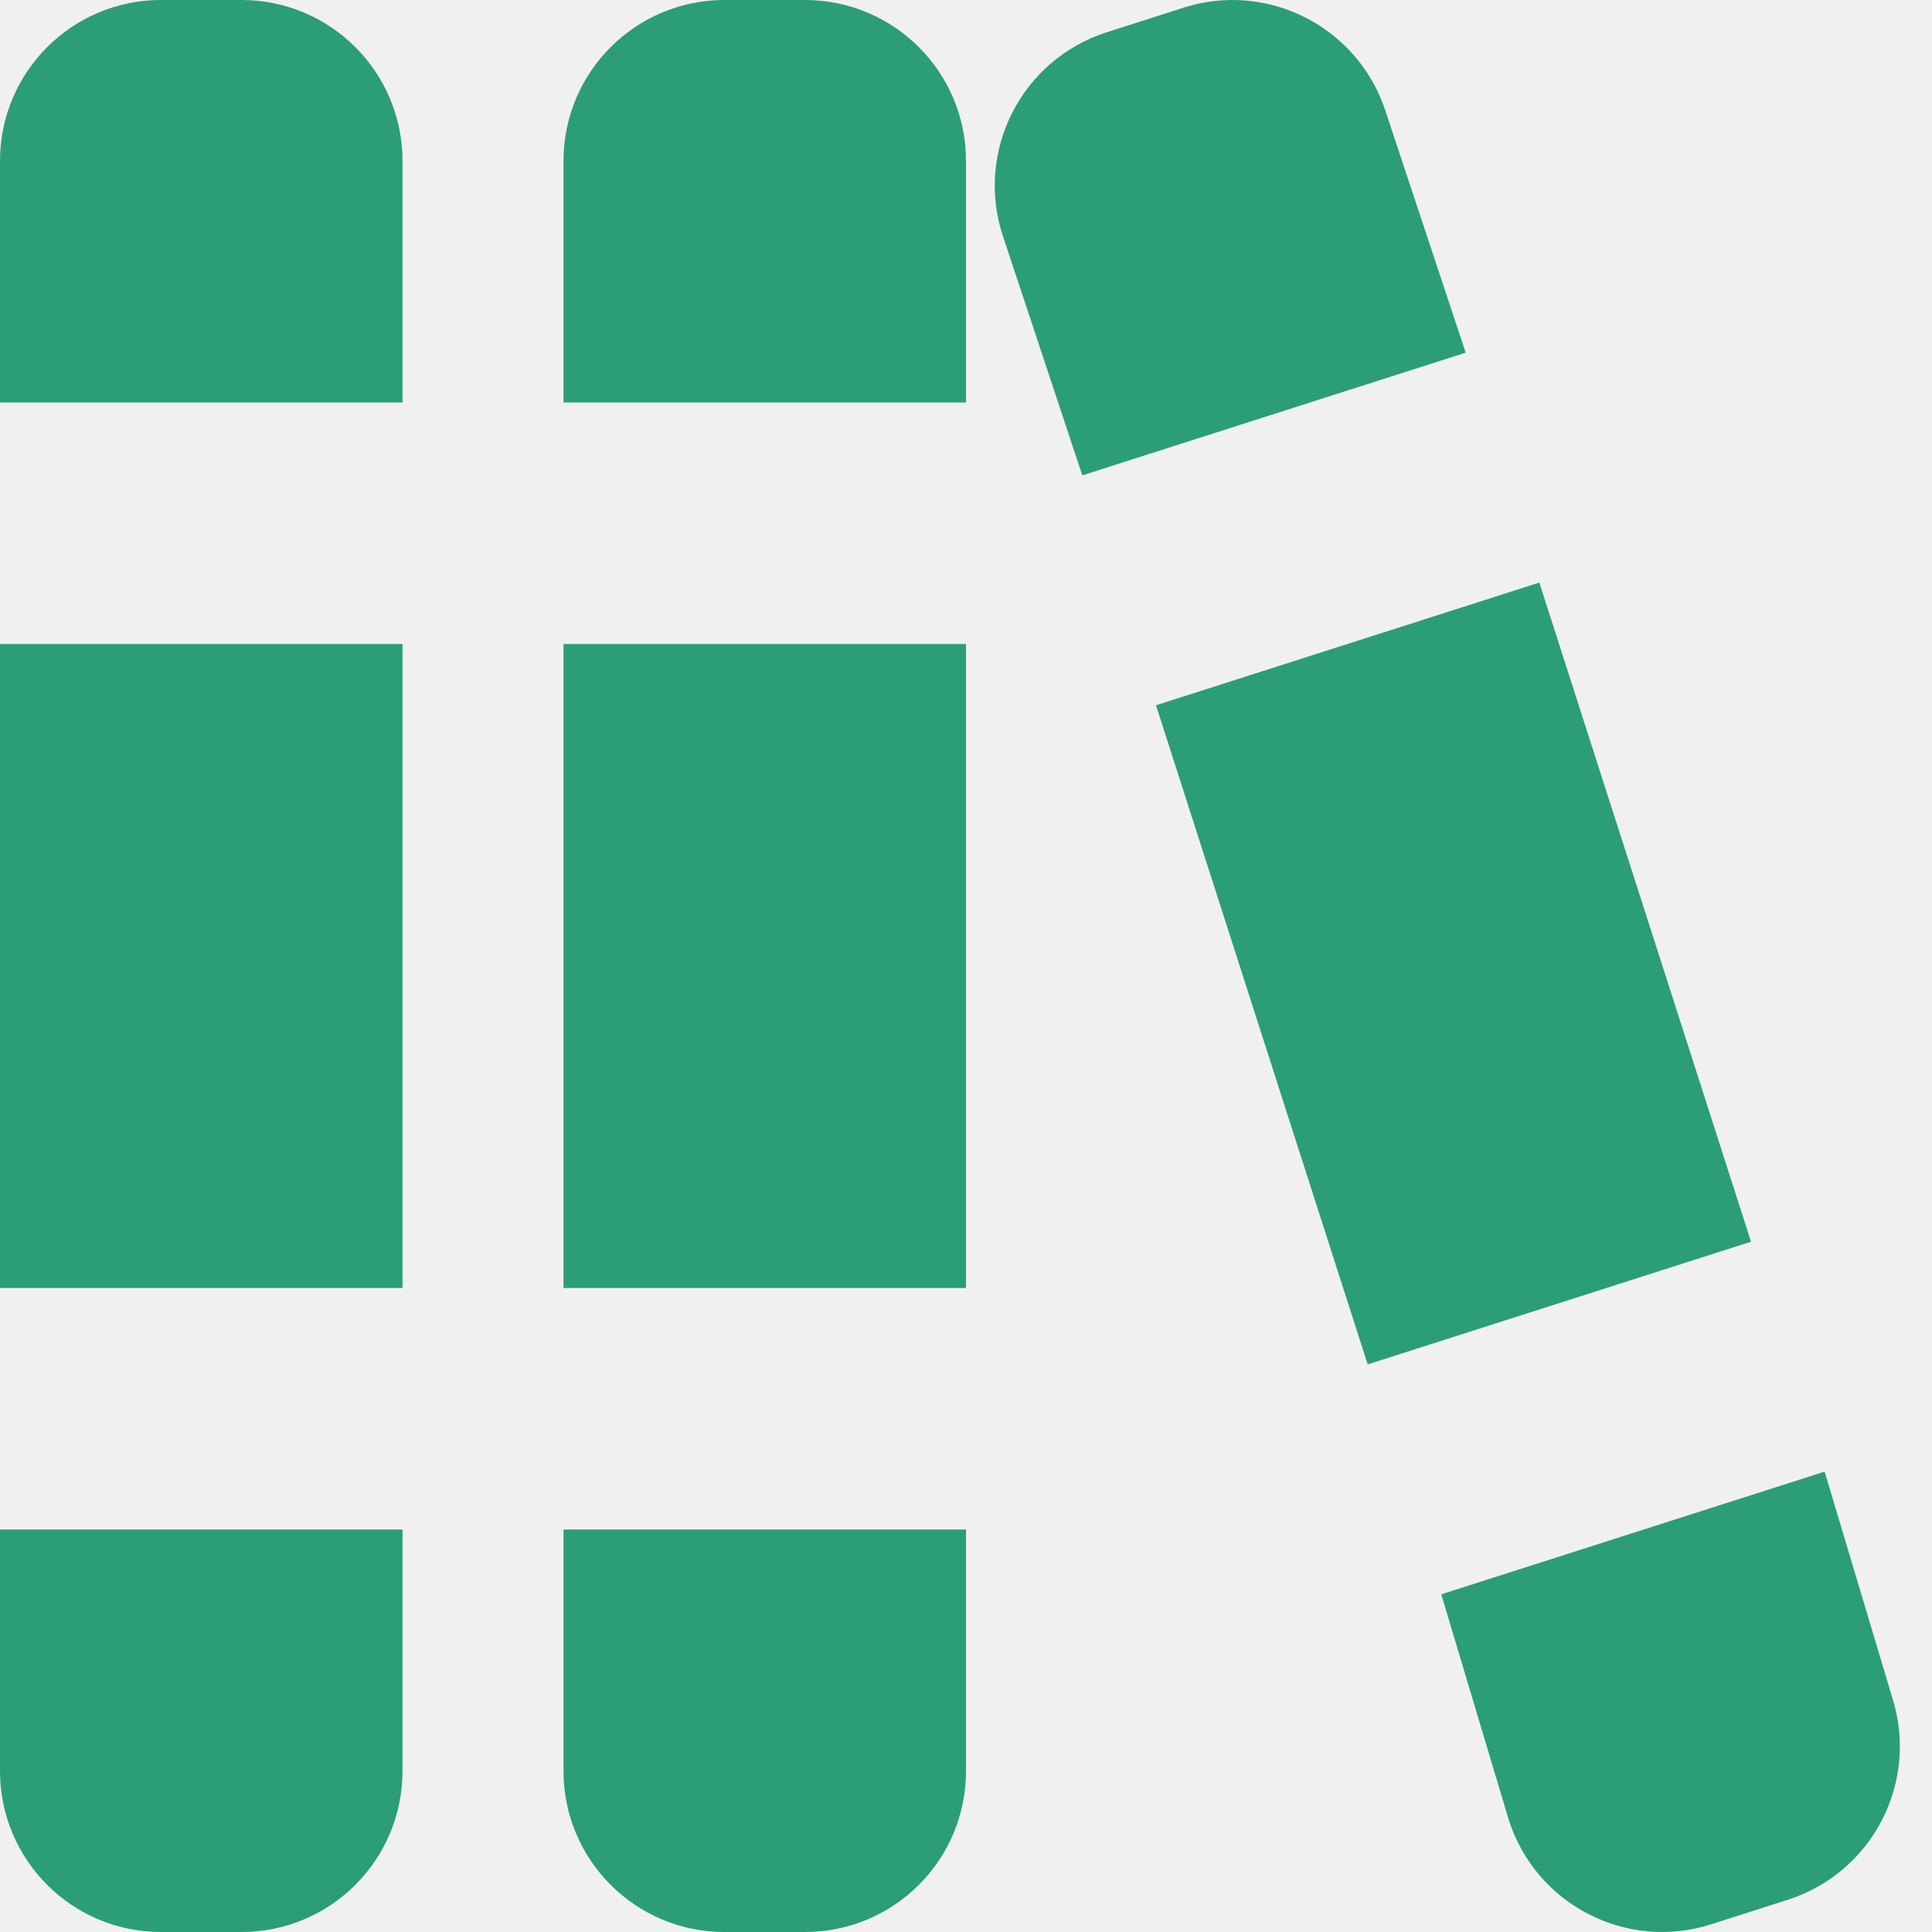
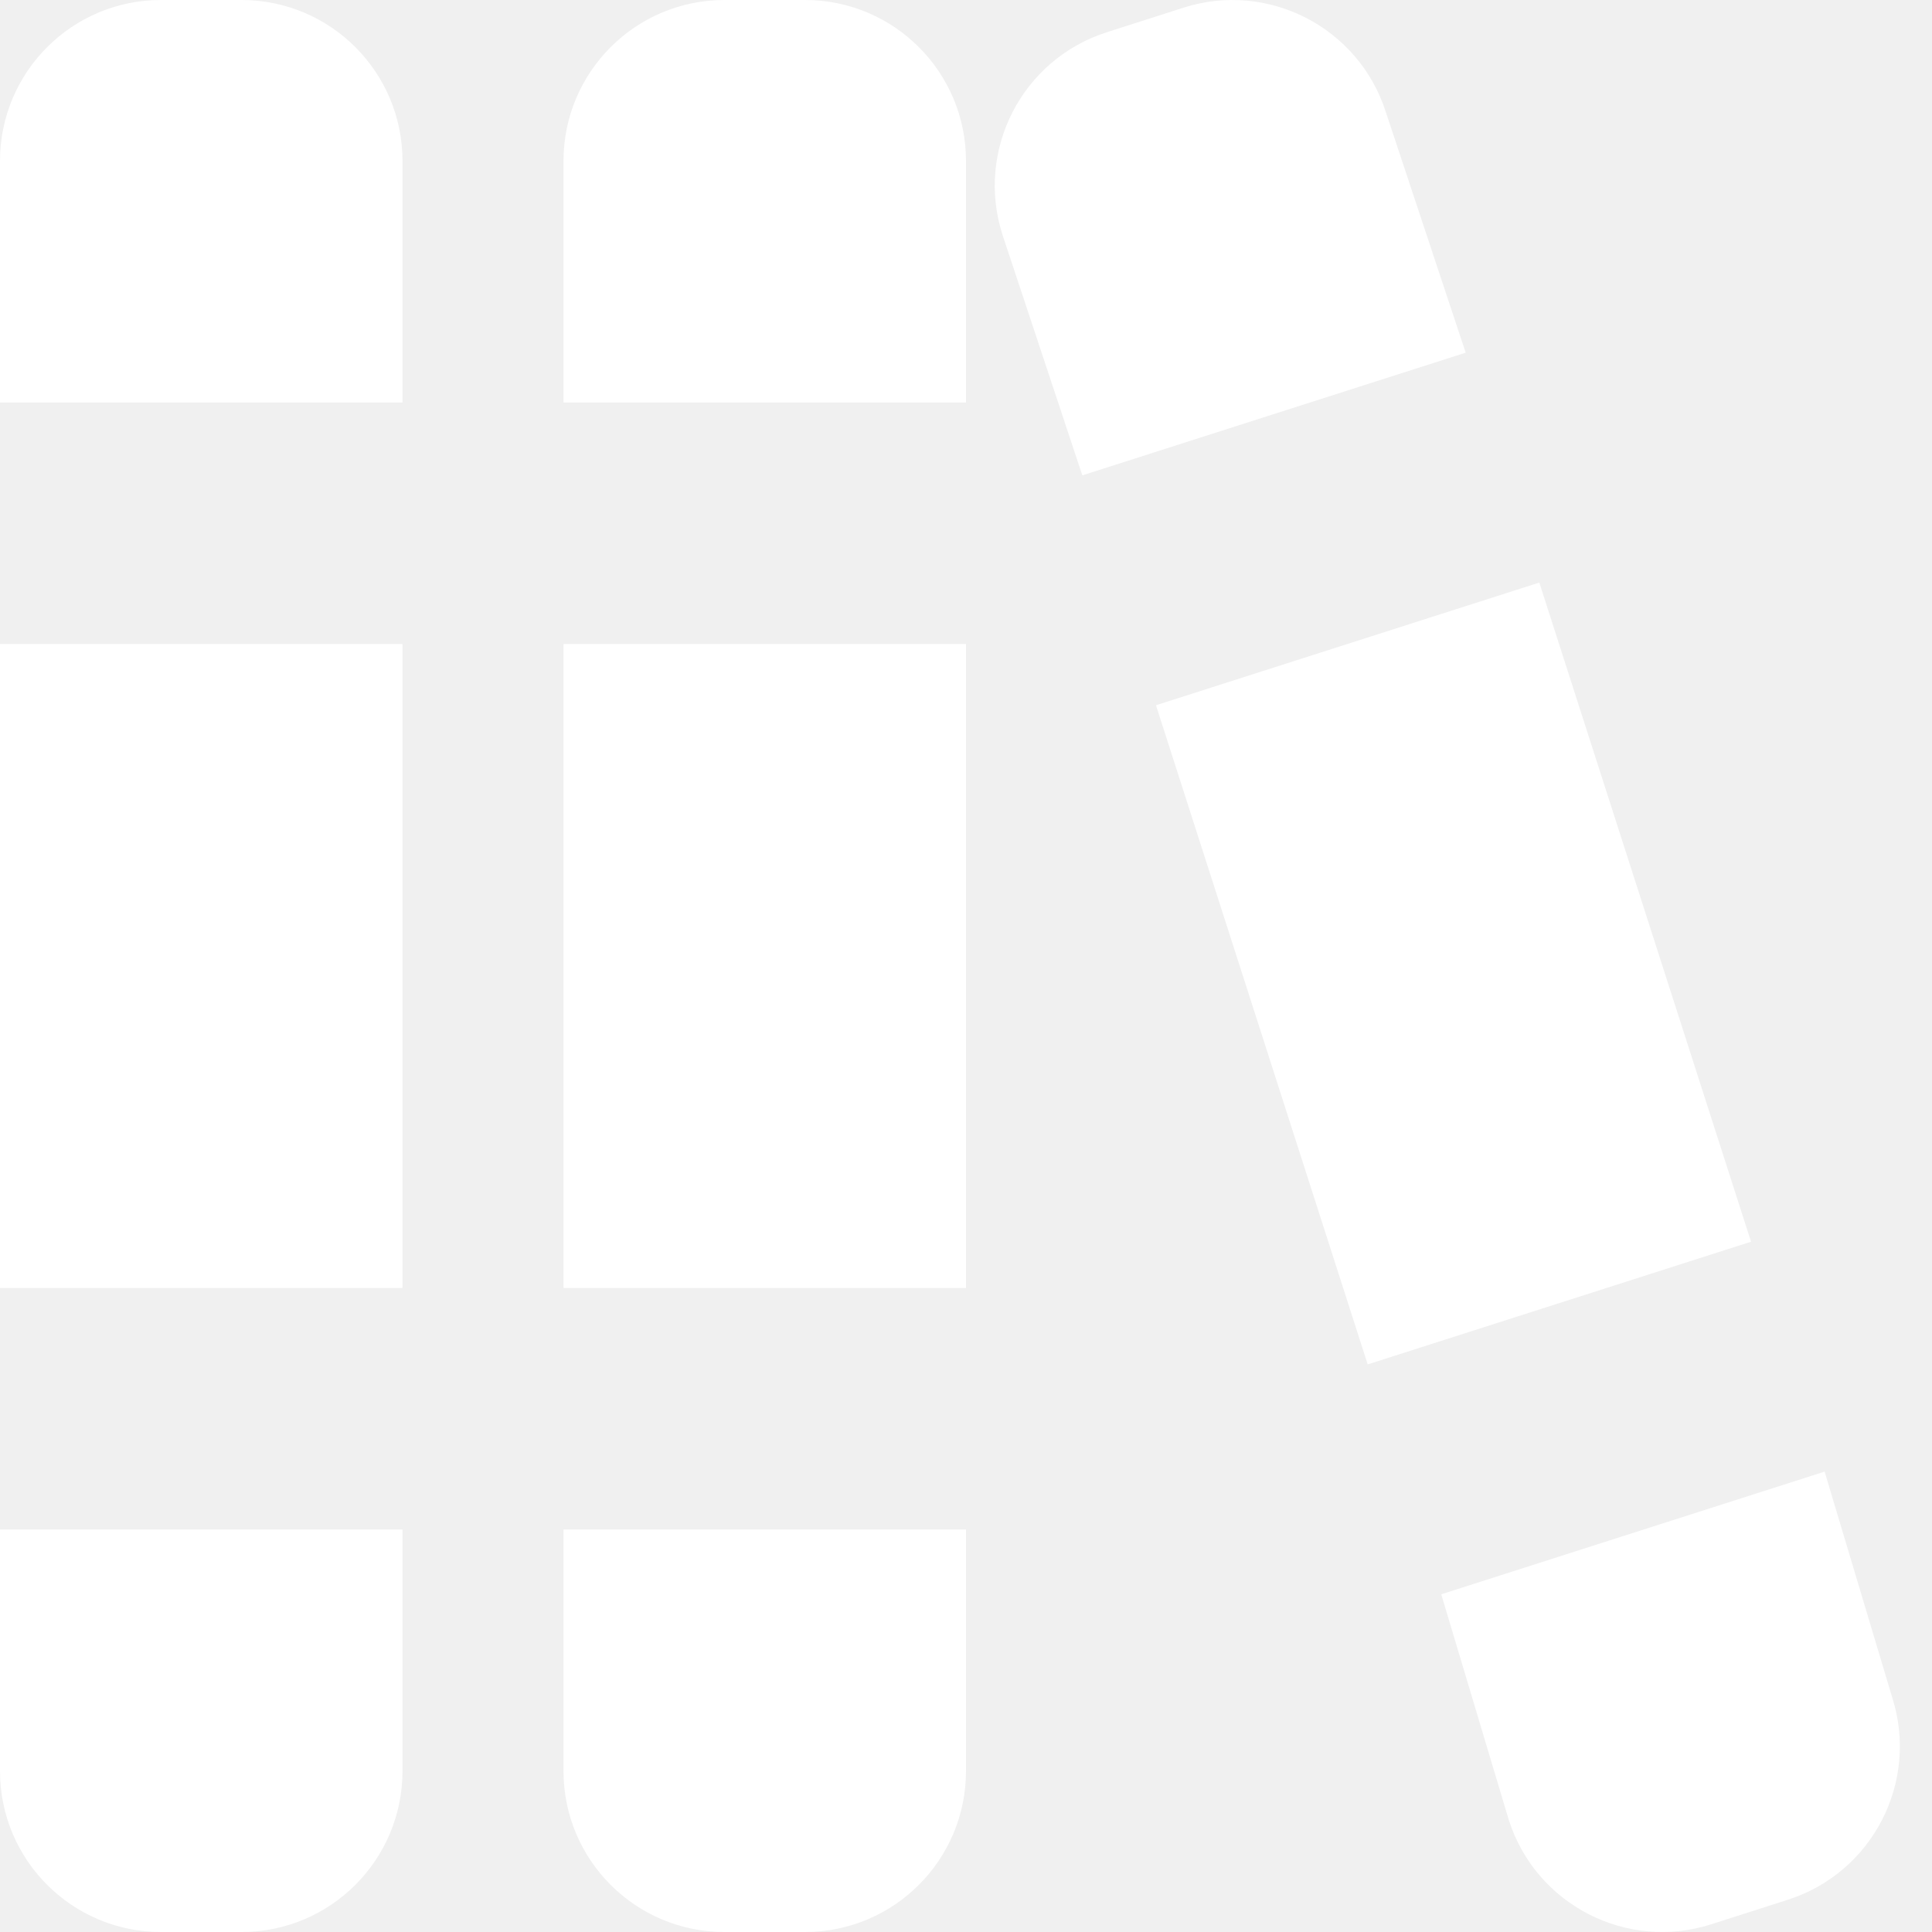
<svg xmlns="http://www.w3.org/2000/svg" width="24" height="24" viewBox="0 0 24 24" fill="none">
-   <g clipPath="url(#clip0_36_1166)">
-     <g clipPath="url(#clip1_36_1166)">
-       <path d="M12 16H7V8H12V16ZM5 8H0V16H5V8ZM12 5V2C12 0.895 11.105 0 10 0H9C7.895 0 7 0.895 7 2V5H12ZM7 19V22C7 23.105 7.895 24 9 24H10C11.105 24 12 23.105 12 22V19H7ZM0 19V22C0 23.105 0.895 24 2 24H3C4.105 24 5 23.105 5 22V19H0ZM5 5V2C5 0.895 4.105 0 3 0H2C0.895 0 0 0.895 0 2V5H5ZM19.122 7.237L14.36 8.761L16.99 16.949L21.752 15.425L19.122 7.237ZM18.207 4.38L17.215 1.391C16.878 0.339 15.752 -0.241 14.7 0.096L13.748 0.401C12.696 0.738 12.116 1.864 12.453 2.916L13.445 5.905L18.207 4.381V4.38ZM17.904 19.806L18.743 22.609C19.08 23.661 20.206 24.241 21.258 23.904L22.21 23.599C23.262 23.262 23.842 22.136 23.505 21.084L22.666 18.281L17.904 19.805V19.806Z" fill="#2b9e76" />
+   <g clipPath="url(#clip0_36_1171)">
+     <g clipPath="url(#clip1_36_1171)">
+       <path d="M12 16H7V8H12V16ZM5 8H0V16H5V8ZM12 5V2C12 0.895 11.105 0 10 0H9C7.895 0 7 0.895 7 2V5H12ZM7 19V22C7 23.105 7.895 24 9 24H10C11.105 24 12 23.105 12 22V19H7ZM0 19V22C0 23.105 0.895 24 2 24H3C4.105 24 5 23.105 5 22V19H0ZM5 5V2C5 0.895 4.105 0 3 0H2C0.895 0 0 0.895 0 2V5H5ZM19.122 7.237L14.36 8.761L16.99 16.949L21.752 15.425L19.122 7.237ZM18.207 4.38L17.215 1.391C16.878 0.339 15.752 -0.241 14.7 0.096L13.748 0.401C12.696 0.738 12.116 1.864 12.453 2.916L13.445 5.905L18.207 4.381V4.38ZM17.904 19.806L18.743 22.609C19.08 23.661 20.206 24.241 21.258 23.904L22.21 23.599C23.262 23.262 23.842 22.136 23.505 21.084L22.666 18.281L17.904 19.805V19.806Z" fill="white" />
    </g>
  </g>
  <defs>
-     <clipPath id="clip0_36_1166">
+     <clipPath id="clip0_36_1171">
      <rect width="24" height="24" fill="white" />
    </clipPath>
-     <clipPath id="clip1_36_1166">
+     <clipPath id="clip1_36_1171">
      <rect width="24" height="24" fill="white" />
    </clipPath>
  </defs>
</svg>
